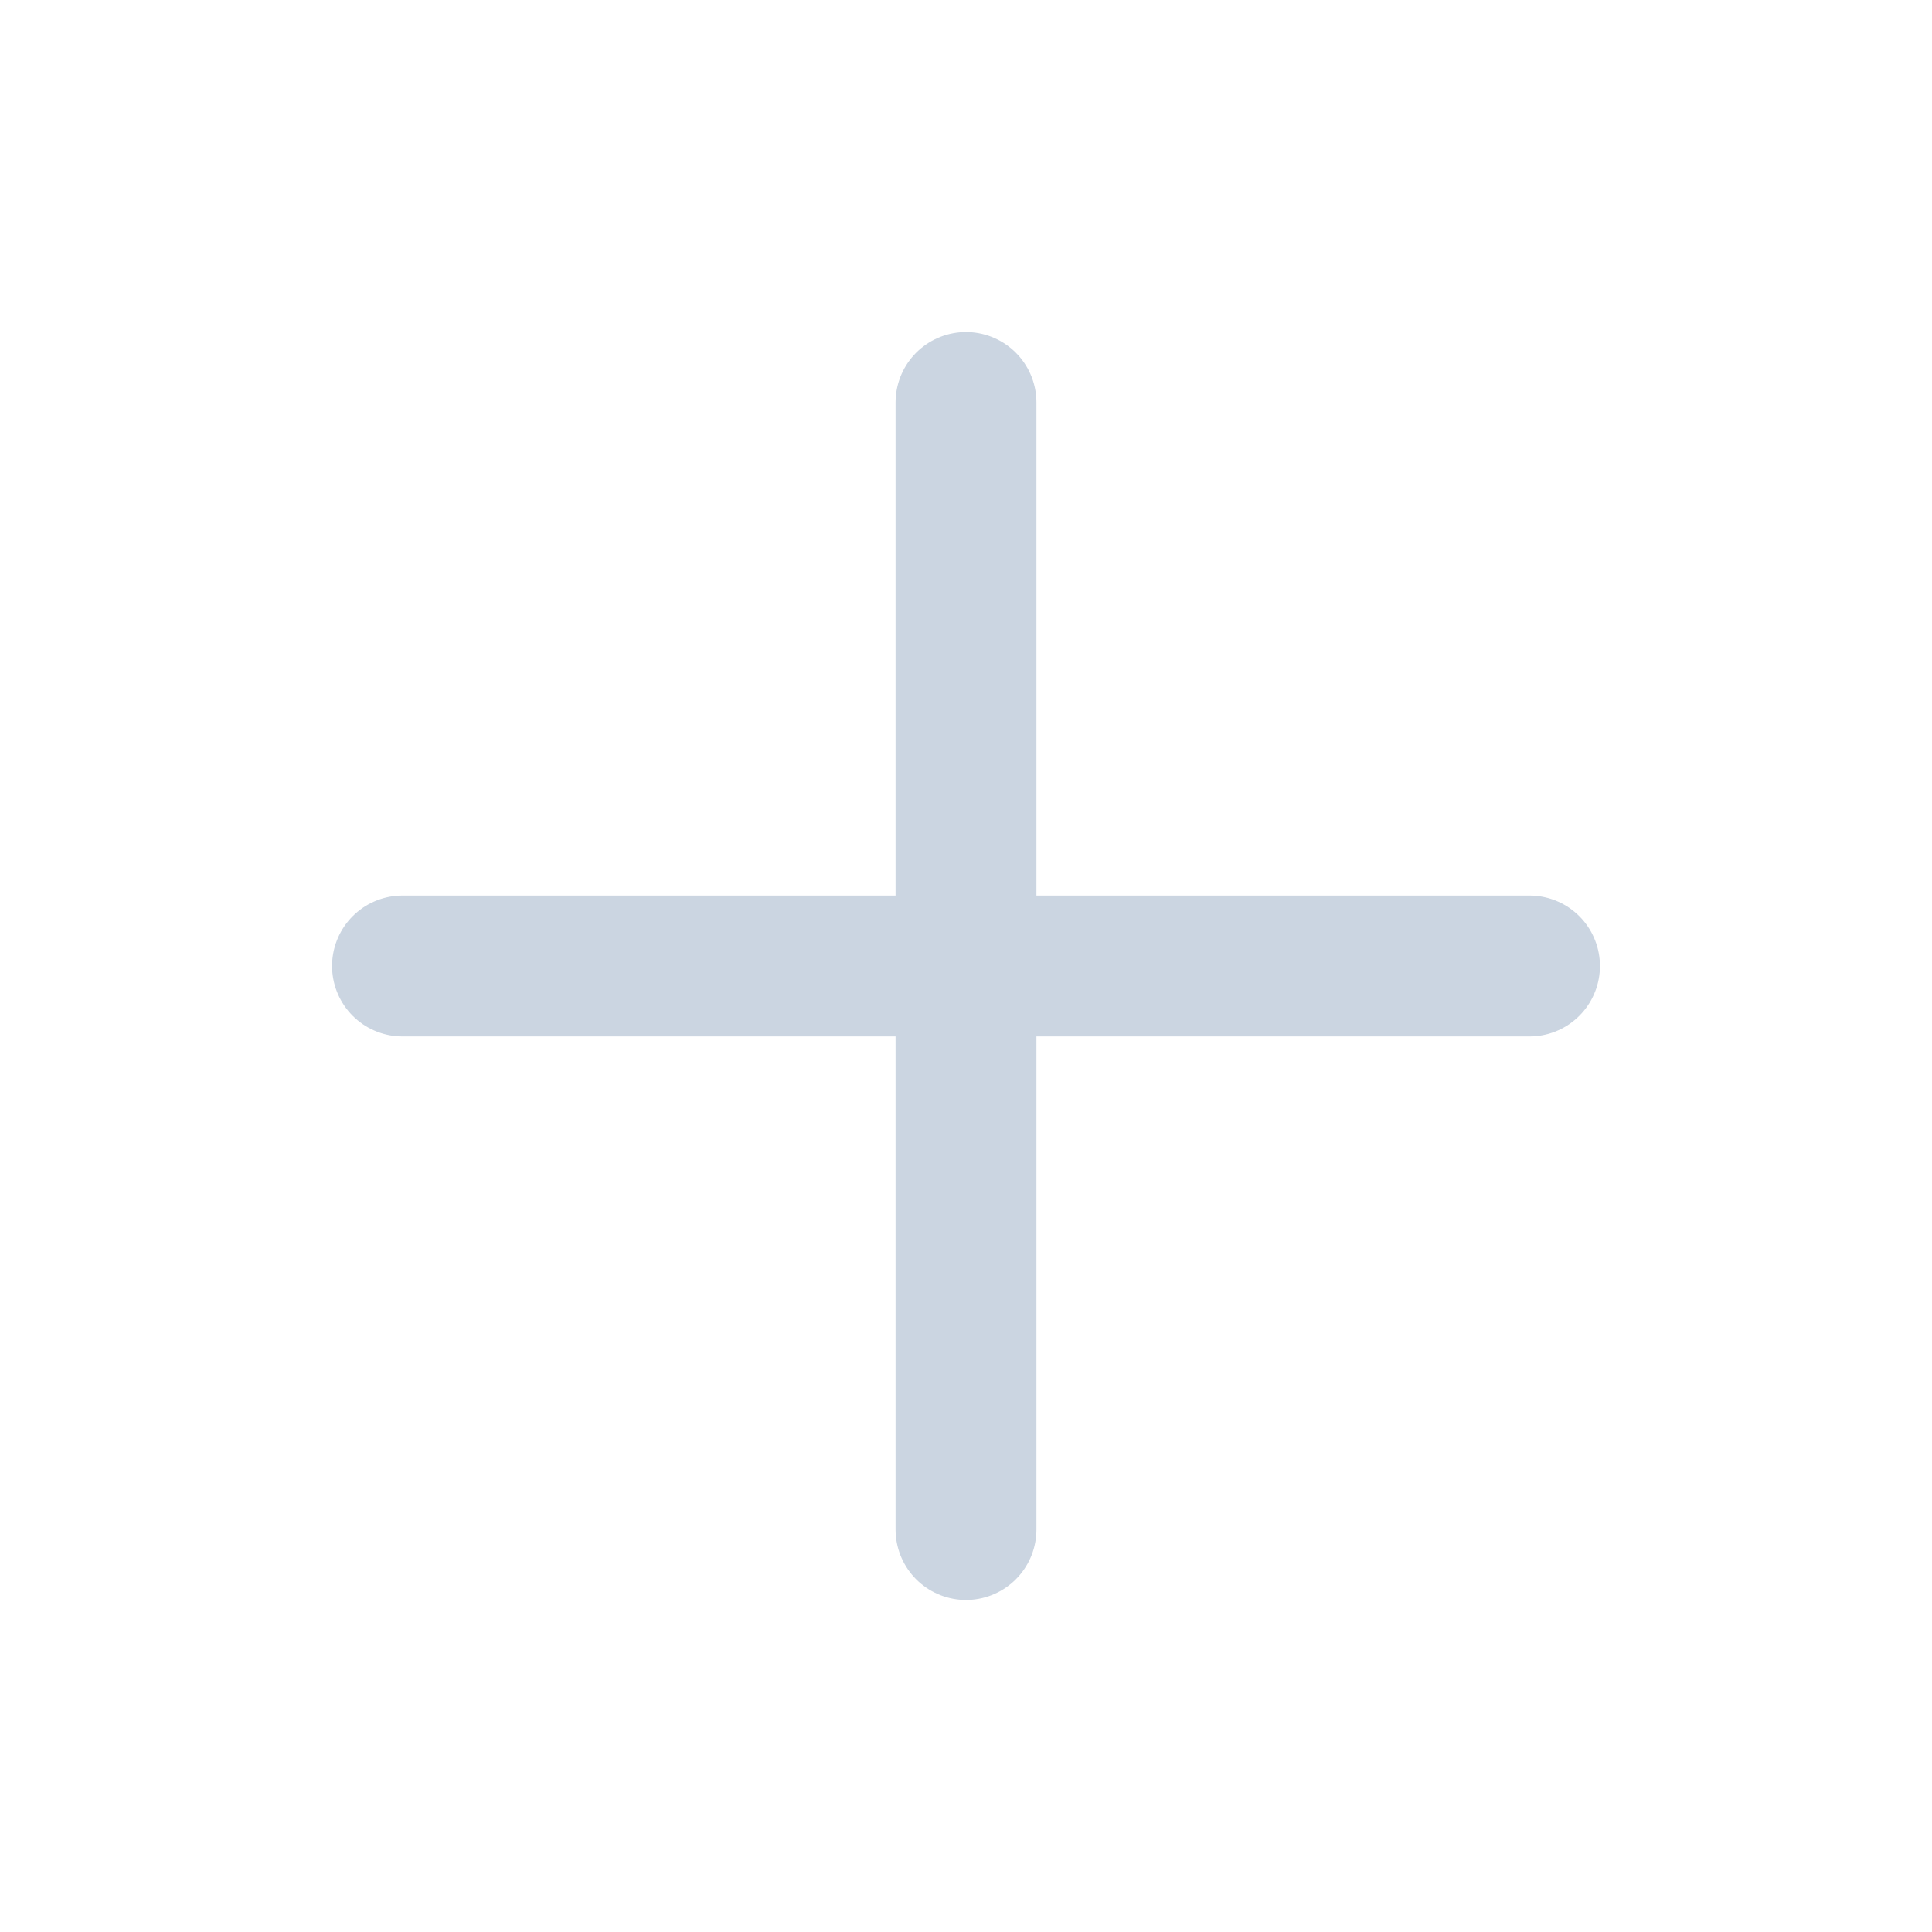
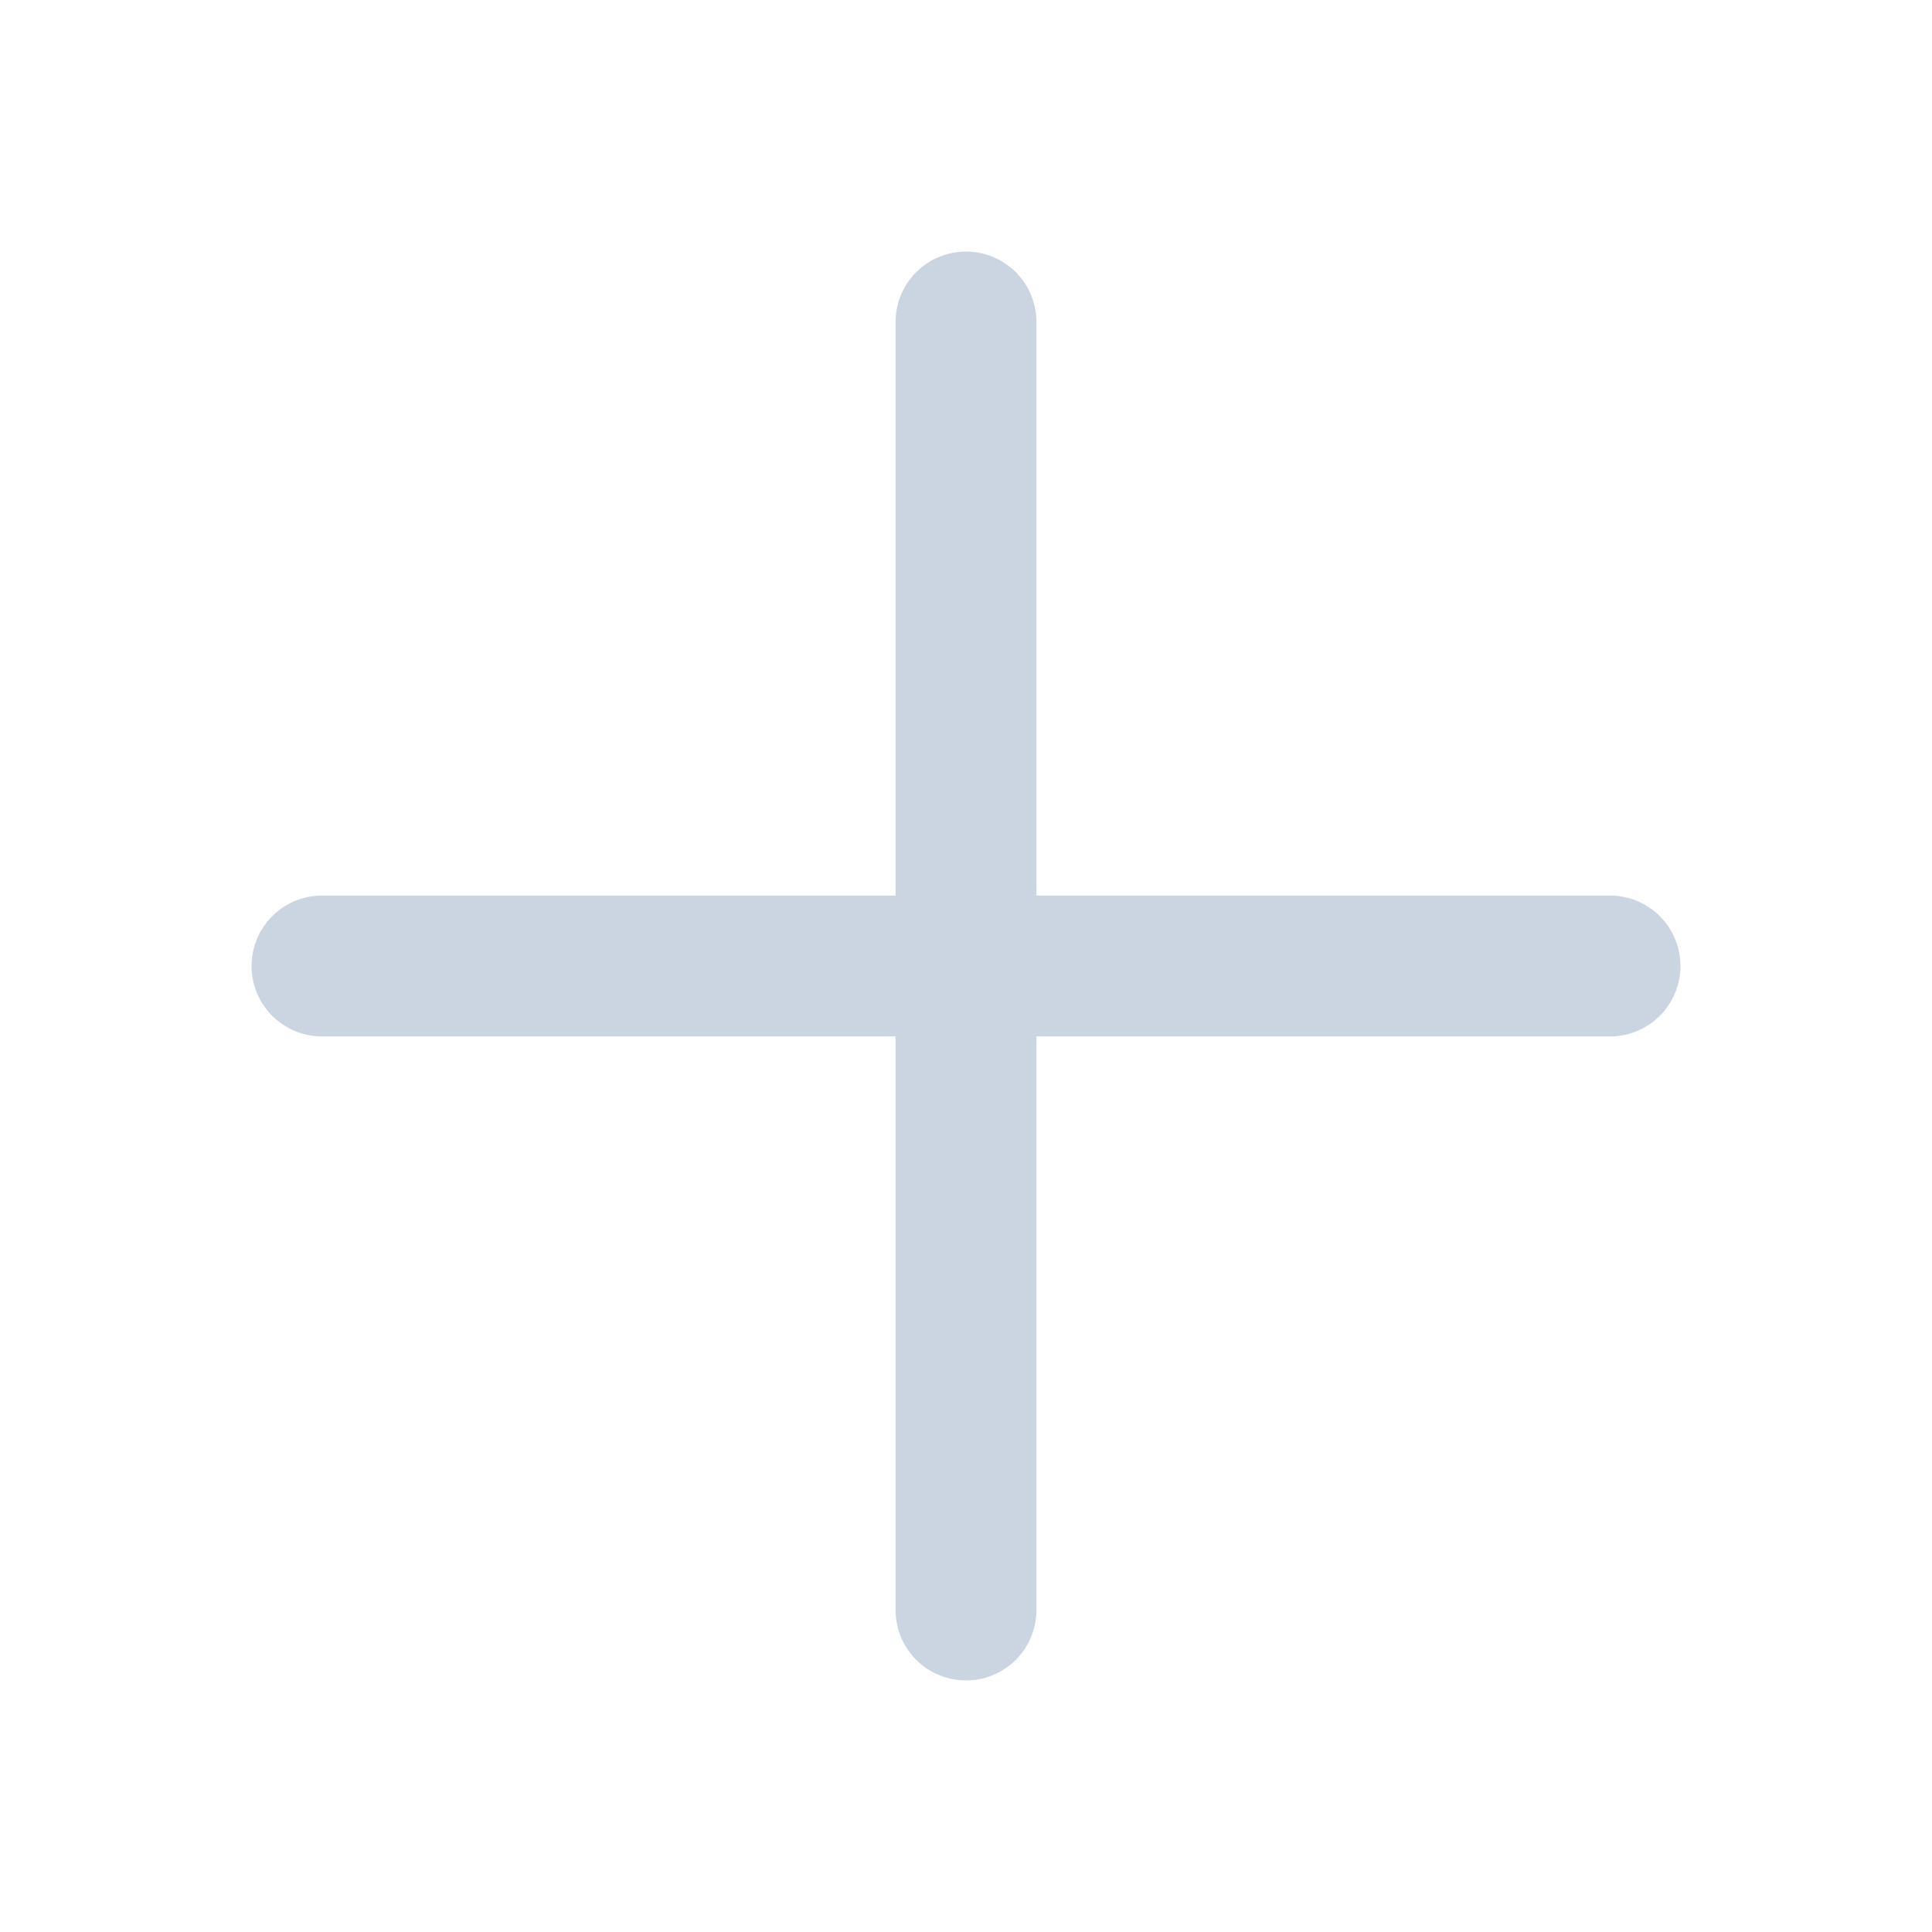
<svg xmlns="http://www.w3.org/2000/svg" width="18" height="18" viewBox="0 0 24 24" fill="none" stroke="#CBD5E1" stroke-width="1.75" stroke-linecap="round" stroke-linejoin="round">
-   <line x1="12" y1="5" x2="12" y2="19" />
-   <line x1="5" y1="12" x2="19" y2="12" />
+   <line x1="12" y1="4" x2="12" y2="20" />
+   <line x1="4" y1="12" x2="20" y2="12" />
</svg>
